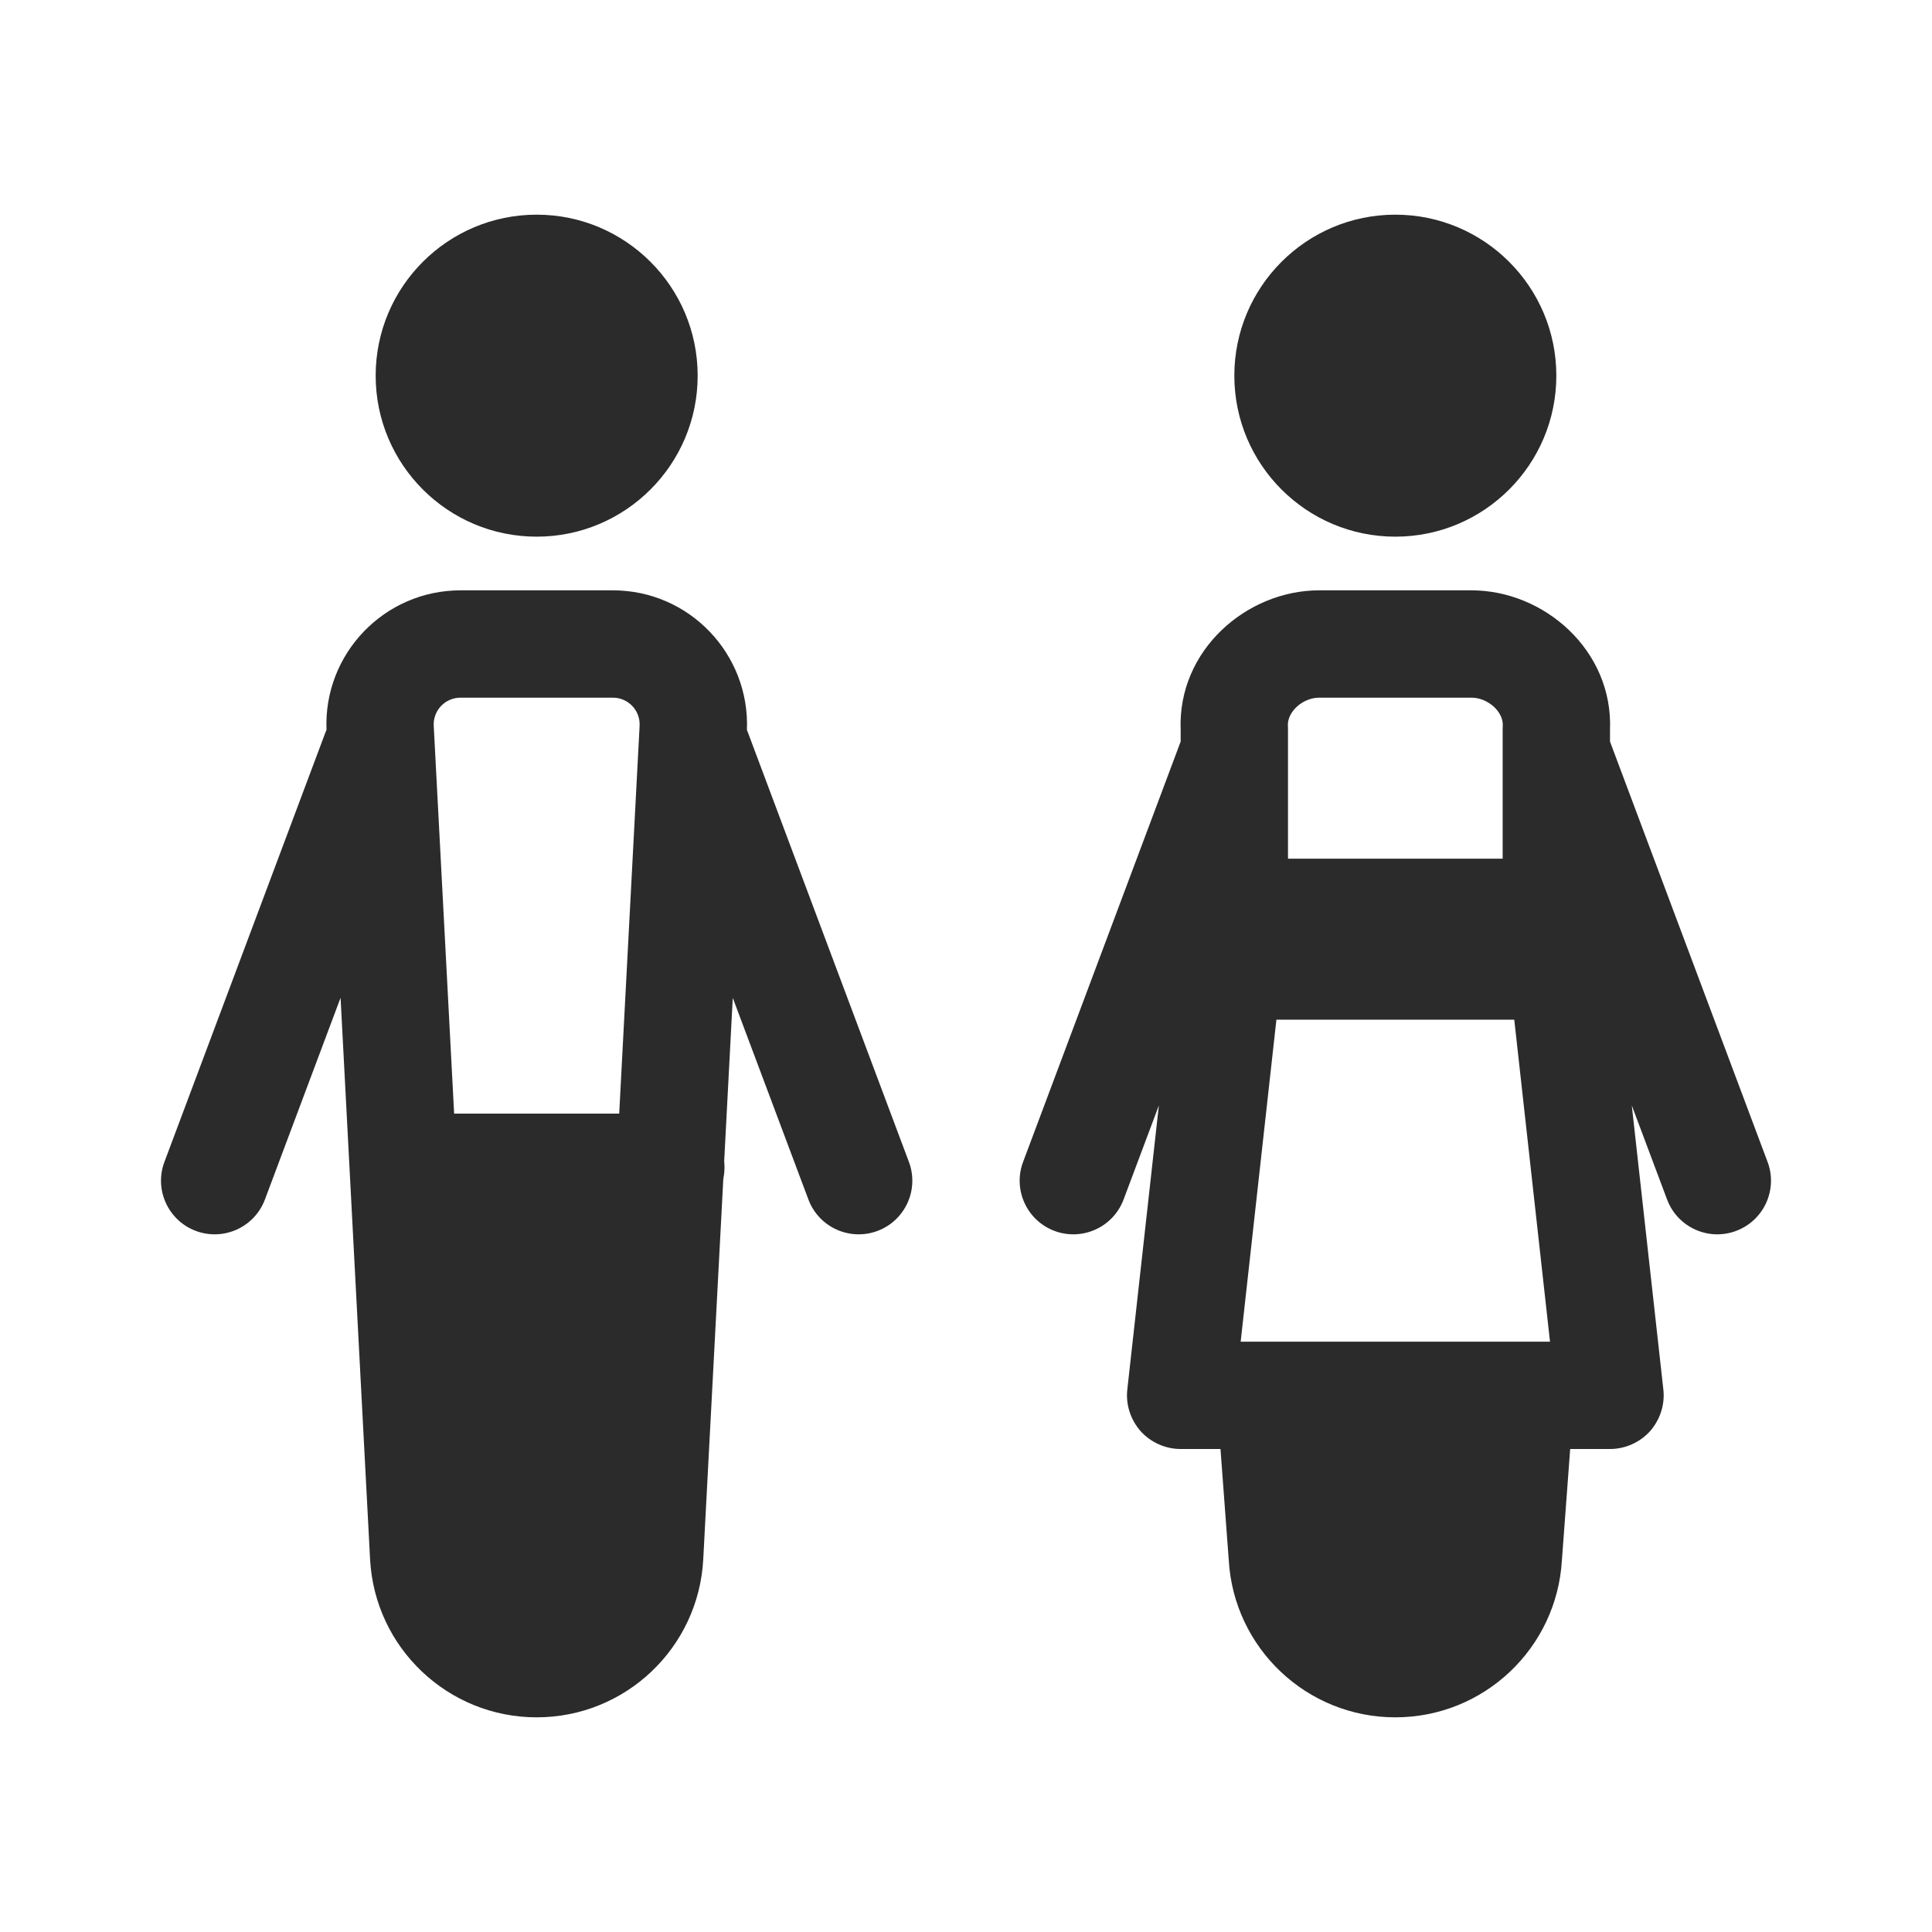
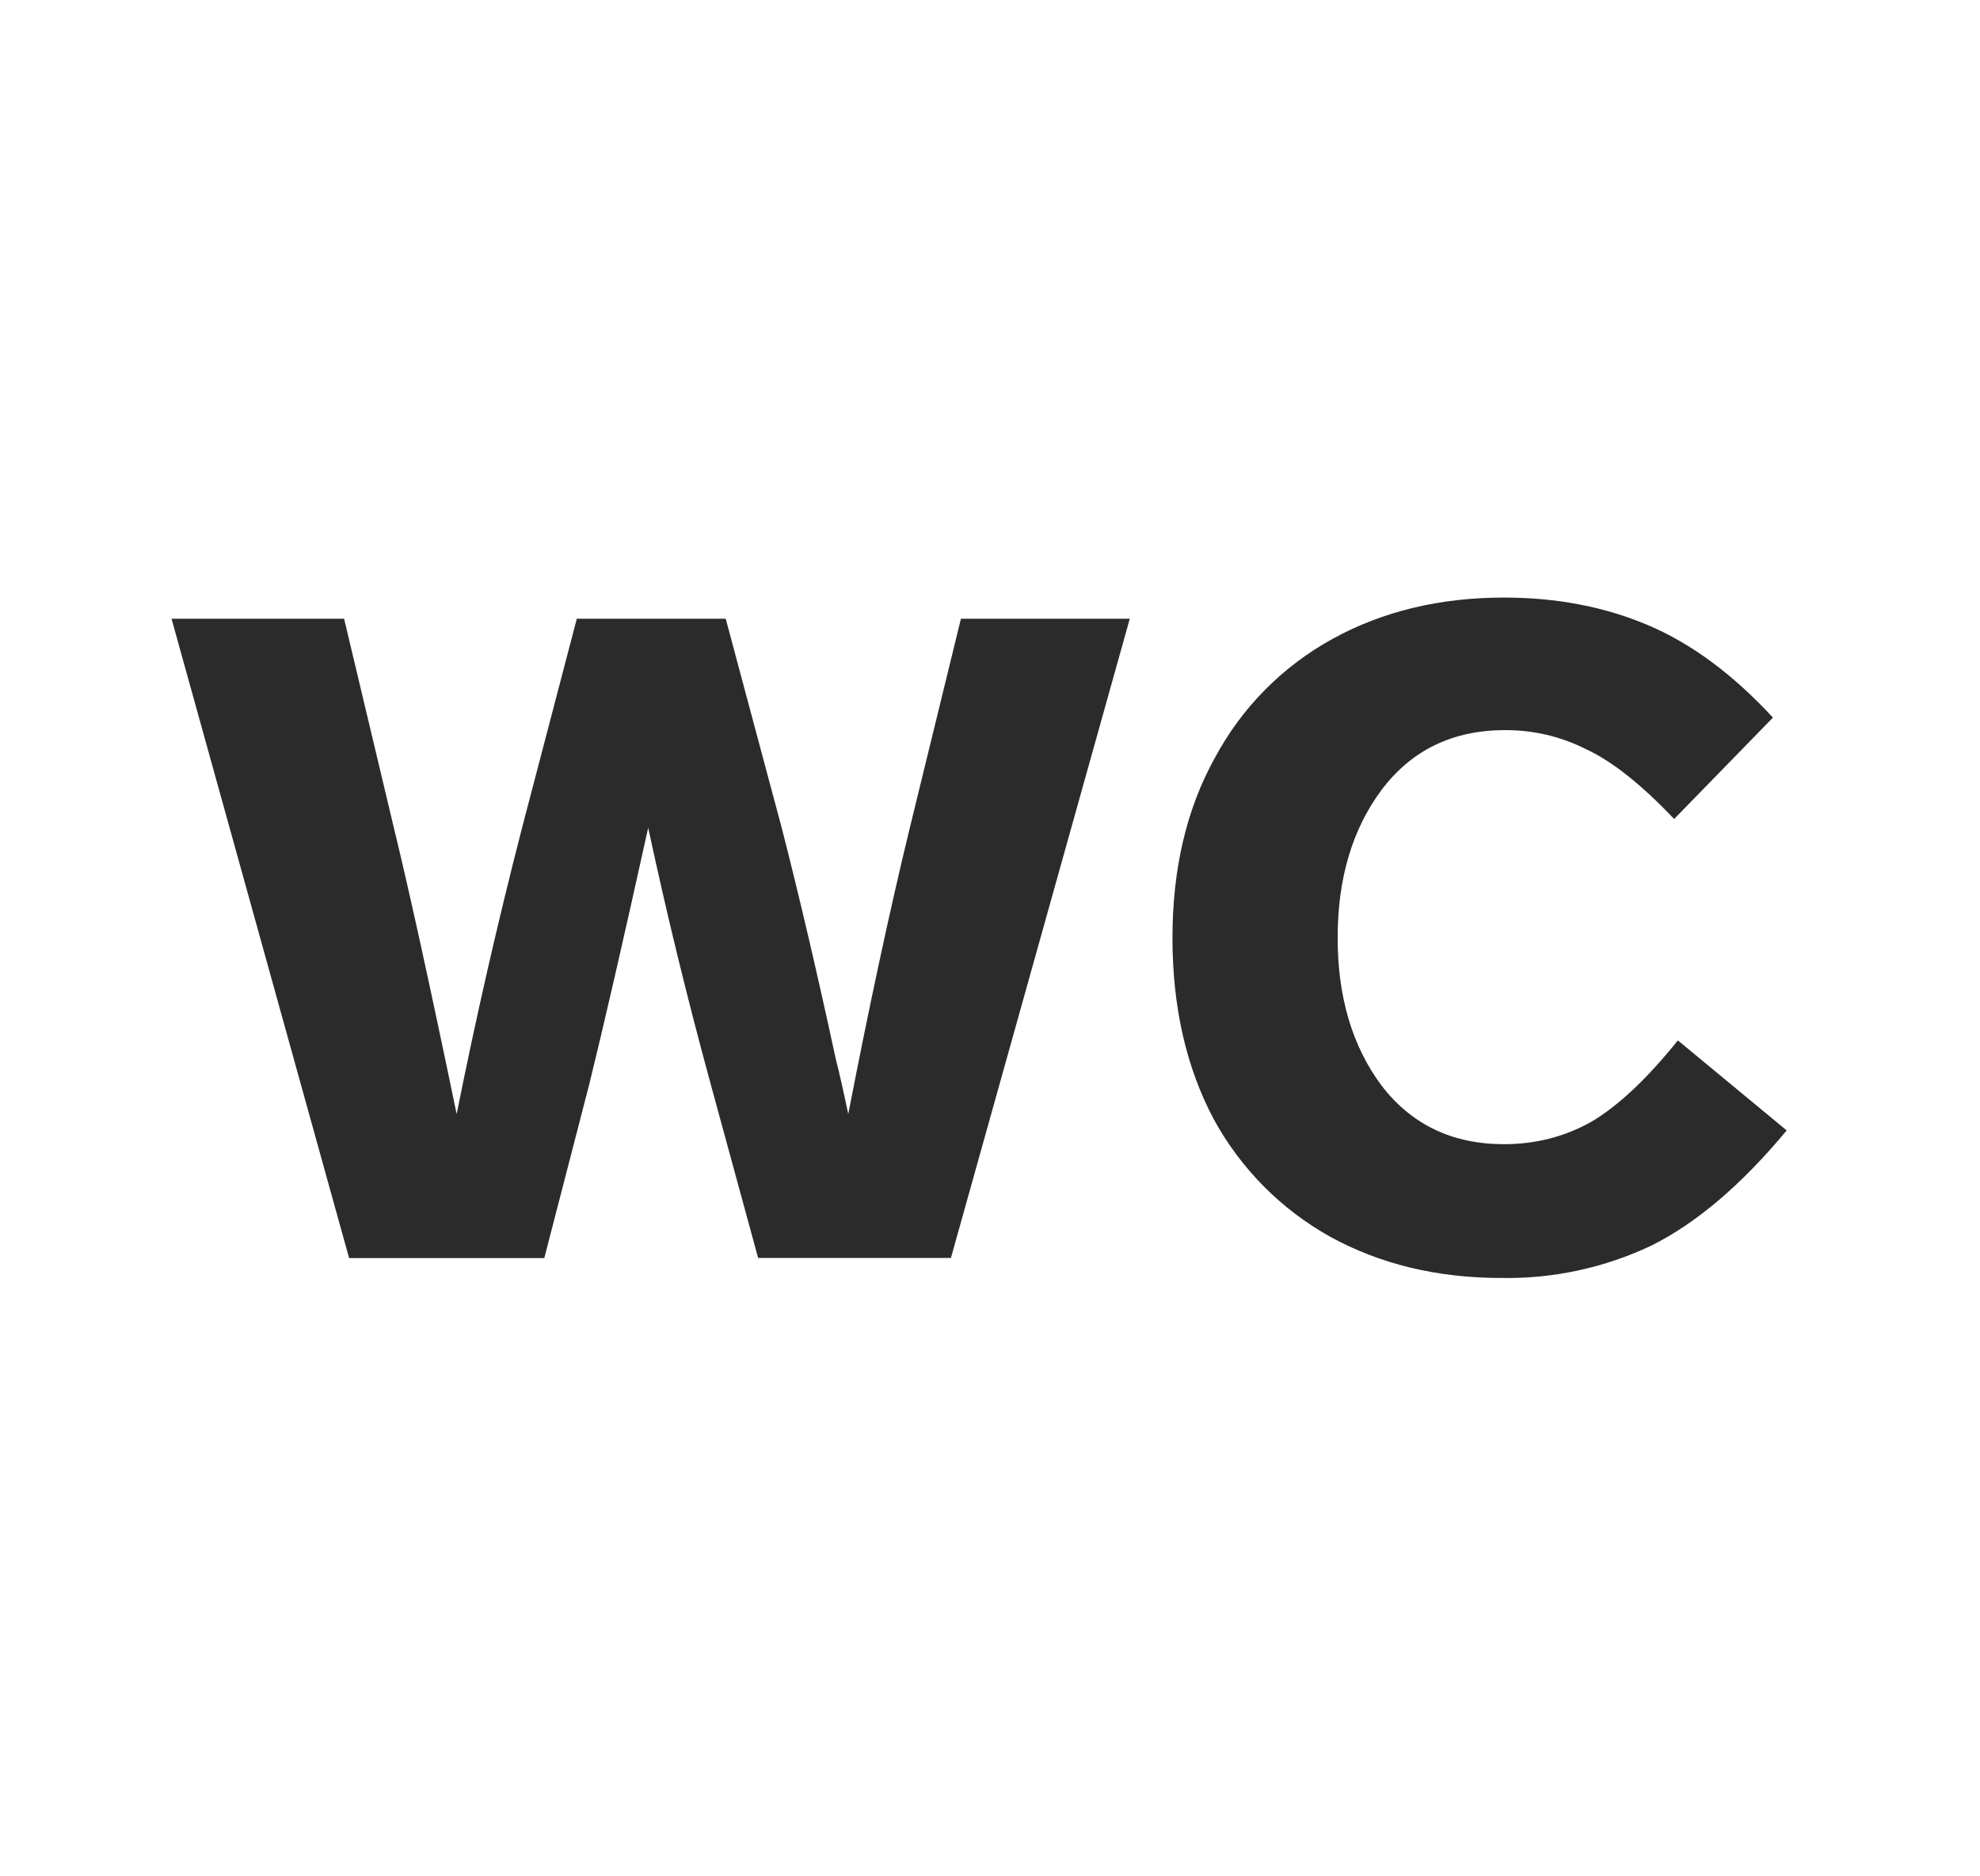
- <svg xmlns="http://www.w3.org/2000/svg" width="18" height="18" viewBox="0 0 18 18" fill="none">
-   <path fill-rule="evenodd" clip-rule="evenodd" d="M5 2C4.172 2 3.5 2.672 3.5 3.5C3.5 4.328 4.172 5 5 5C5.828 5 6.5 4.328 6.5 3.5C6.5 2.672 5.828 2 5 2ZM4.041 6.763C4.033 6.62 4.147 6.5 4.291 6.5H5.71C5.853 6.5 5.967 6.62 5.959 6.763L5.769 10.375H4.231L4.041 6.763ZM6.739 10.982L6.552 14.528C6.508 15.353 5.827 16 5 16C4.174 16 3.492 15.353 3.448 14.528L3.173 9.296L2.468 11.176C2.371 11.434 2.083 11.565 1.824 11.468C1.566 11.371 1.435 11.083 1.532 10.825L3.032 6.824C3.035 6.816 3.038 6.808 3.042 6.8C3.013 6.092 3.58 5.5 4.291 5.5H5.71C6.421 5.5 6.987 6.092 6.959 6.801C6.962 6.808 6.965 6.816 6.968 6.824L8.468 10.825C8.565 11.083 8.434 11.371 8.176 11.468C7.917 11.565 7.629 11.434 7.532 11.176L6.827 9.297L6.747 10.82C6.749 10.838 6.75 10.857 6.75 10.875C6.75 10.912 6.746 10.947 6.739 10.982ZM11 6.801C10.97 6.058 11.615 5.5 12.29 5.5H13.71C14.385 5.5 15.03 6.058 15 6.801V6.909L16.468 10.825C16.565 11.083 16.434 11.371 16.175 11.468C15.917 11.565 15.629 11.434 15.532 11.176L15.203 10.299L15.497 12.945C15.513 13.086 15.467 13.227 15.373 13.334C15.278 13.439 15.142 13.5 15 13.5H14.629L14.552 14.534C14.505 15.356 13.825 16 13 16C12.175 16 11.495 15.356 11.448 14.534L11.371 13.5H11C10.858 13.5 10.722 13.439 10.627 13.334C10.533 13.227 10.487 13.086 10.503 12.945L10.797 10.299L10.468 11.176C10.371 11.434 10.083 11.565 9.824 11.468C9.566 11.371 9.435 11.083 9.532 10.825L11 6.909V6.801ZM12 8L12 7.012C12 7.004 12 6.996 12 6.988V6.789C12 6.781 12 6.772 11.999 6.763C11.996 6.71 12.018 6.648 12.075 6.591C12.135 6.533 12.215 6.5 12.29 6.5H13.71C13.785 6.5 13.865 6.533 13.925 6.591C13.982 6.648 14.004 6.71 14.001 6.763C14 6.772 14 6.781 14 6.789L14 6.988C14 6.996 14 7.004 14 7.012L14 8H12ZM14.108 9.5H11.892L11.559 12.5H14.441L14.108 9.5ZM13 2C12.172 2 11.5 2.672 11.5 3.5C11.5 4.328 12.172 5 13 5C13.828 5 14.5 4.328 14.5 3.5C14.5 2.672 13.828 2 13 2Z" fill="#2B2B2C" />
+ <svg xmlns="http://www.w3.org/2000/svg" width="19" height="18" fill="none">
+   <path fill="#2B2B2C" d="m10.841 5.939-1.716 6.134h-1.85l-.455-1.668a45.754 45.754 0 0 1-.6-2.461c-.24 1.088-.429 1.908-.565 2.46l-.432 1.67H3.35L1.646 5.938h1.656l.48 2.017c.144.592.345 1.504.6 2.737a51.2 51.2 0 0 1 .625-2.737l.528-2.017h1.429l.54 2.017c.168.656.34 1.392.516 2.208.024.089.064.265.12.529.2-1.033.396-1.945.588-2.737l.493-2.017h1.62ZM16.065 7.86c-.32-.337-.604-.56-.852-.673-.24-.12-.497-.18-.769-.18-.504 0-.9.192-1.188.576-.28.377-.42.849-.42 1.417 0 .568.14 1.04.42 1.417.288.376.68.564 1.176.564.304 0 .585-.072.84-.216.257-.152.533-.412.829-.78l1.044.864c-.432.52-.864.888-1.296 1.104a3.228 3.228 0 0 1-1.44.312c-.617 0-1.165-.132-1.645-.396a2.857 2.857 0 0 1-1.117-1.128c-.264-.496-.396-1.077-.396-1.74 0-.665.136-1.241.408-1.73a2.816 2.816 0 0 1 1.129-1.14c.48-.264 1.028-.396 1.644-.396.505 0 .965.088 1.38.264.417.176.817.472 1.201.888l-.948.973Z" />
</svg>
